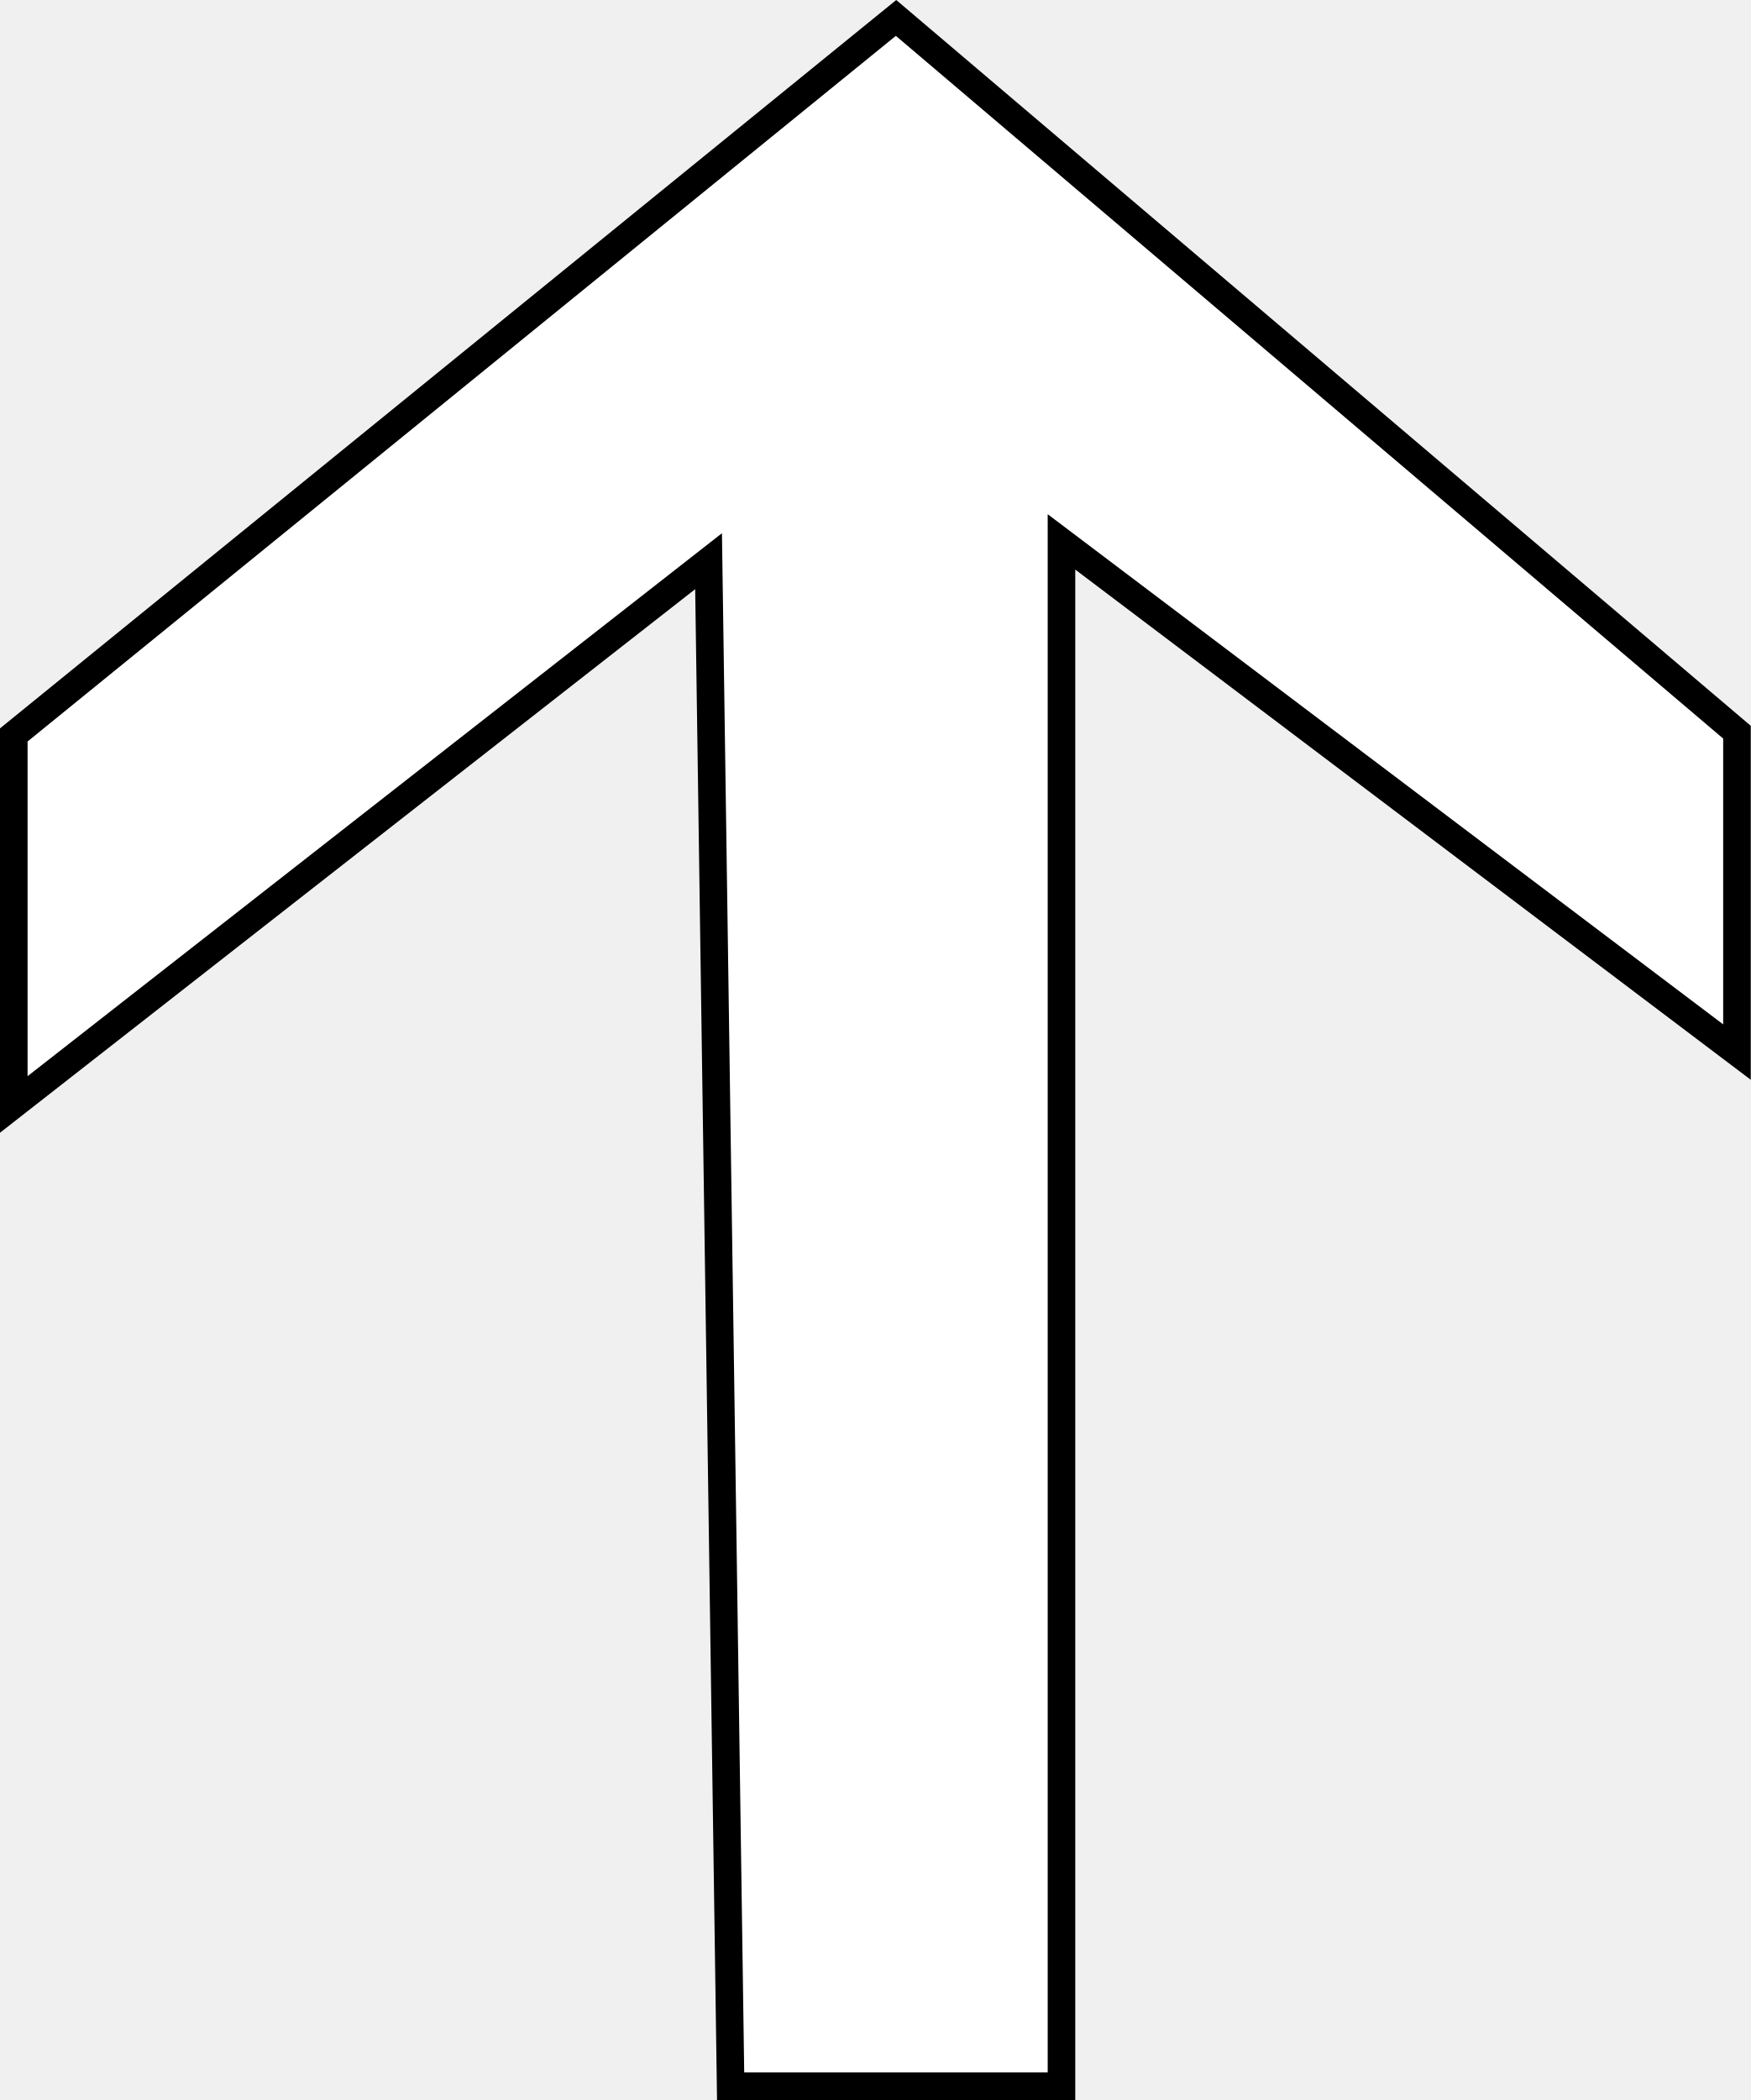
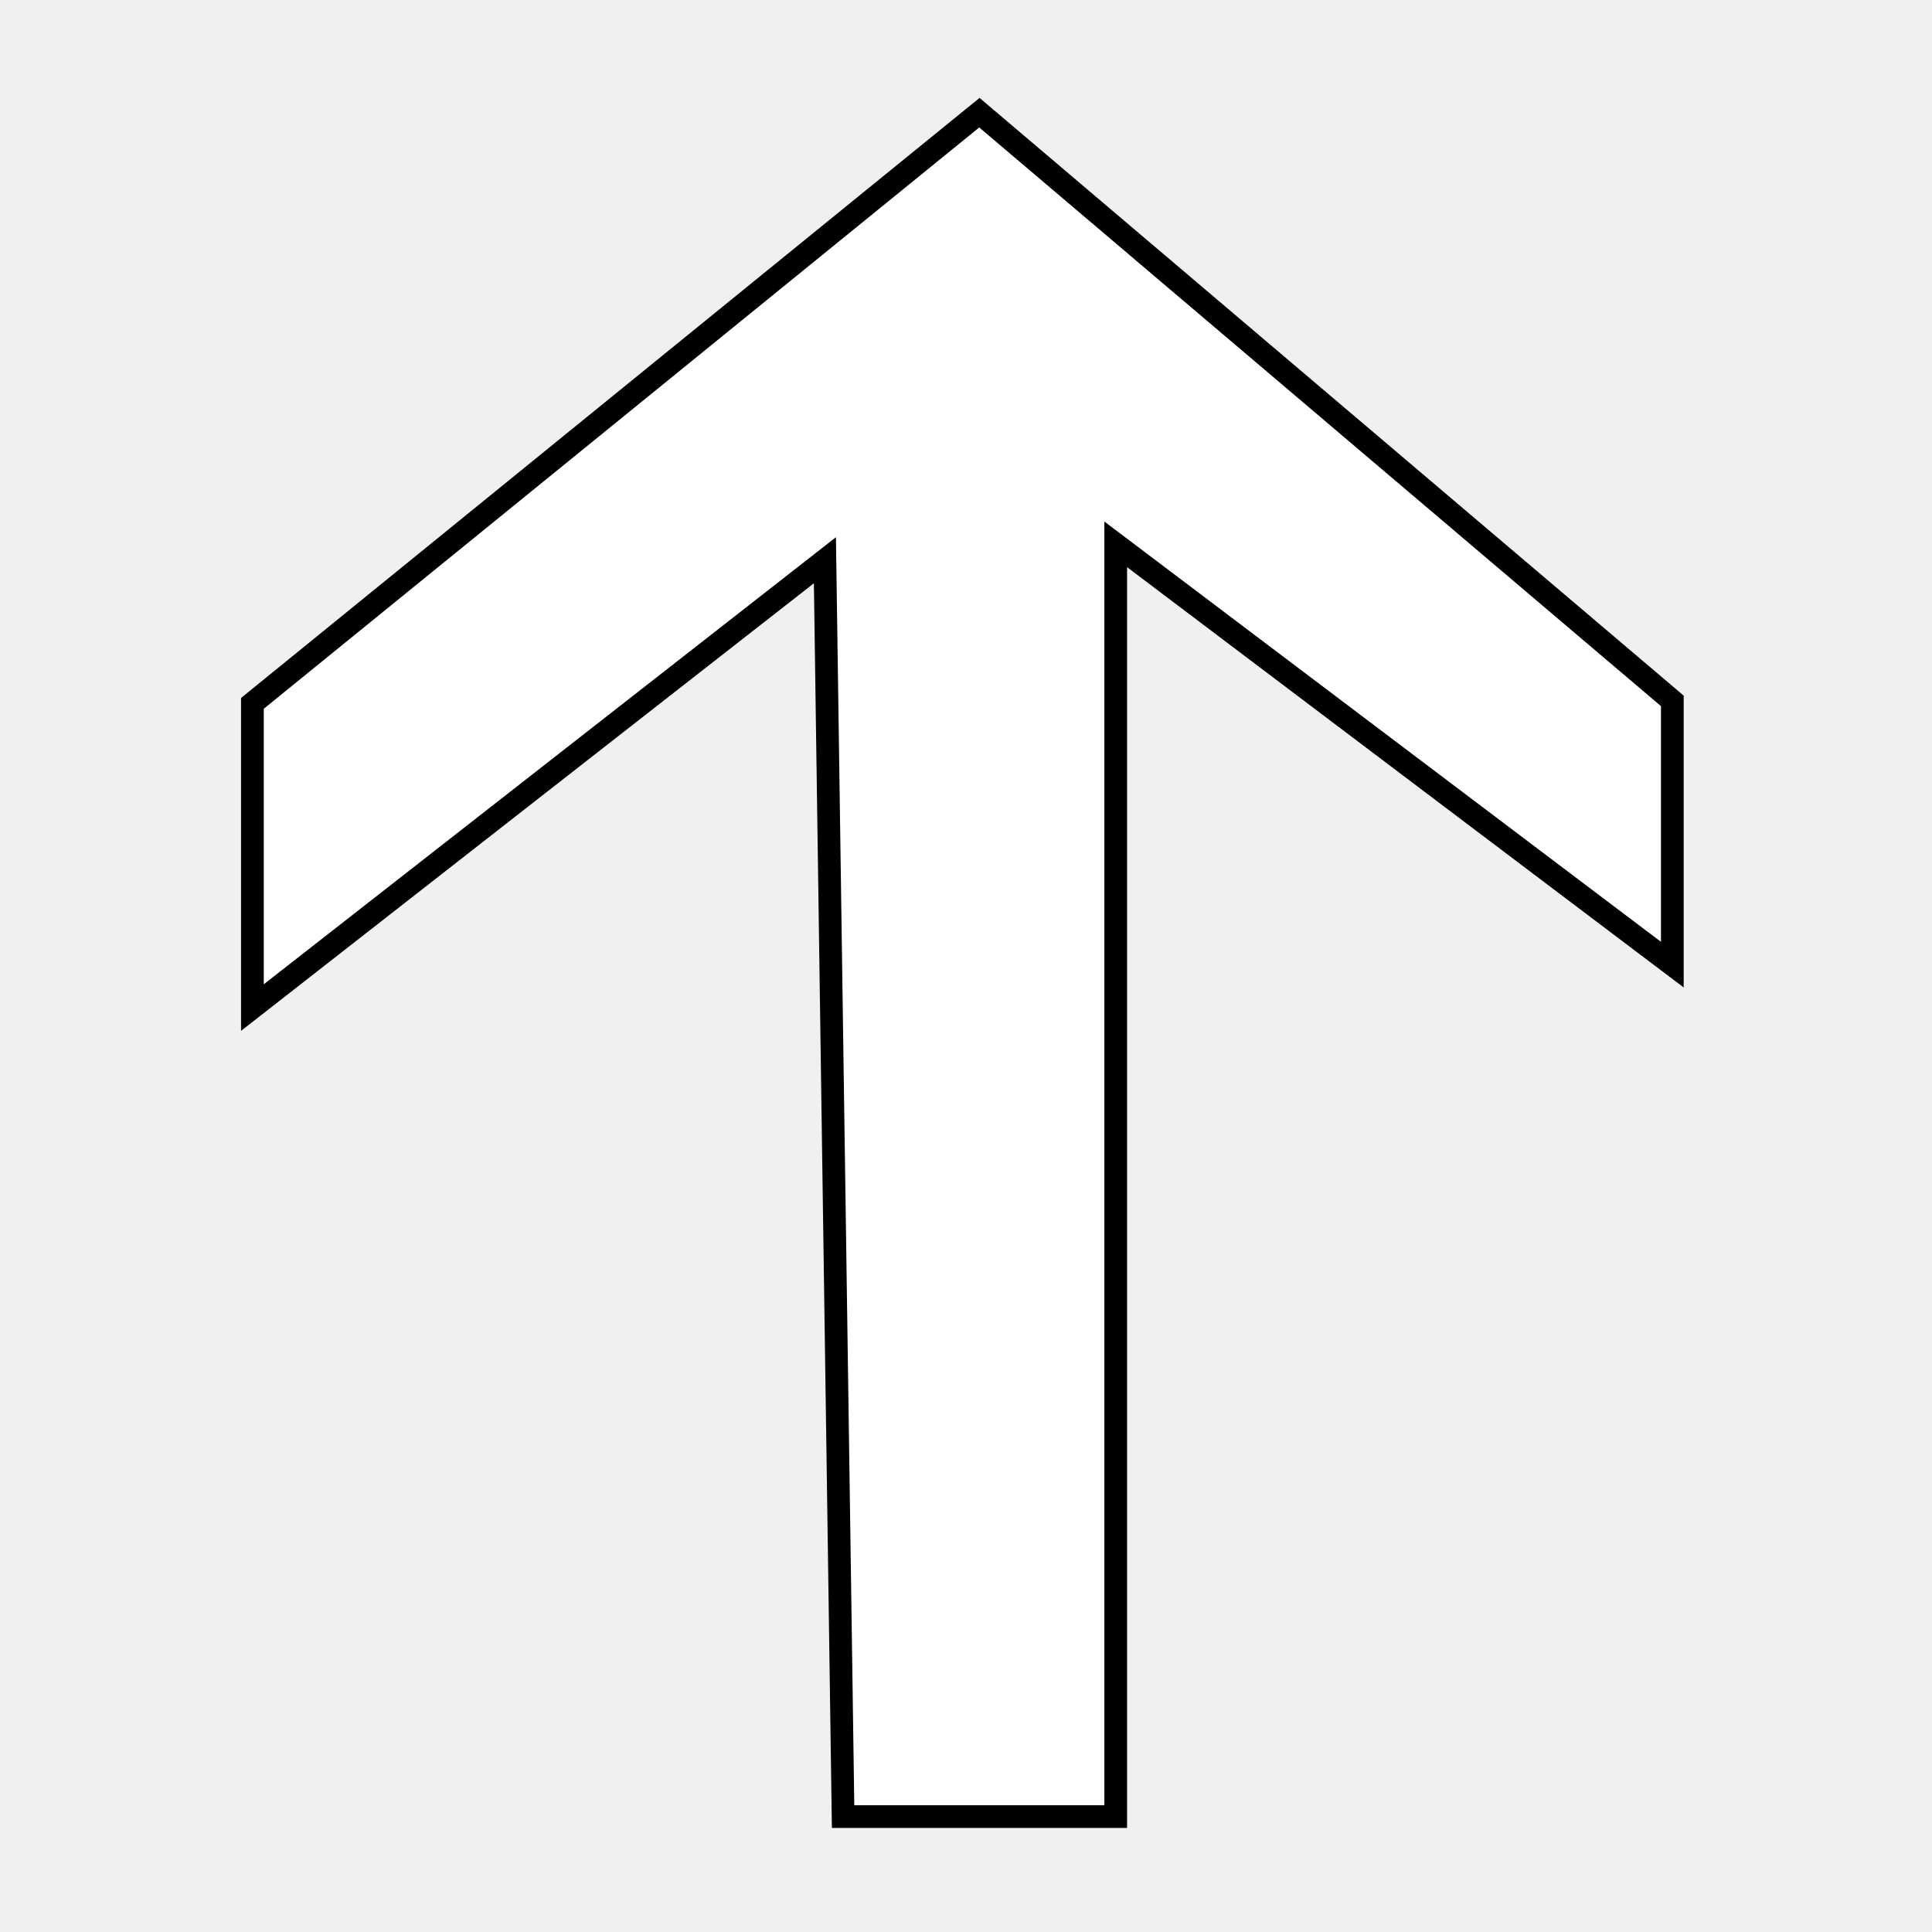
- <svg xmlns="http://www.w3.org/2000/svg" id="Layer_1" data-name="Layer 1" viewBox="0 0 63.5 76.15">
+ <svg xmlns="http://www.w3.org/2000/svg" id="Layer_1" version="1.1" viewBox="0 0 85.04 85.04">
  <defs>
    <style>
-       .cls-1 {
+       .st0 {
        fill: #fff;
        isolation: isolate;
        stroke: #000;
        stroke-miterlimit: 10;
      }
    </style>
  </defs>
-   <polygon class="cls-1" points="32.5 .65 .5 26.65 .5 40.05 25.7 20.35 26.5 75.65 38.5 75.65 38.5 19.65 63 38.15 63 26.55 32.5 .65" />
+   <polygon class="st0" points="43.11 4.96 11.11 30.96 11.11 44.35 36.31 24.66 37.11 79.96 49.11 79.96 49.11 23.96 73.61 42.46 73.61 30.85 43.11 4.96" />
</svg>
